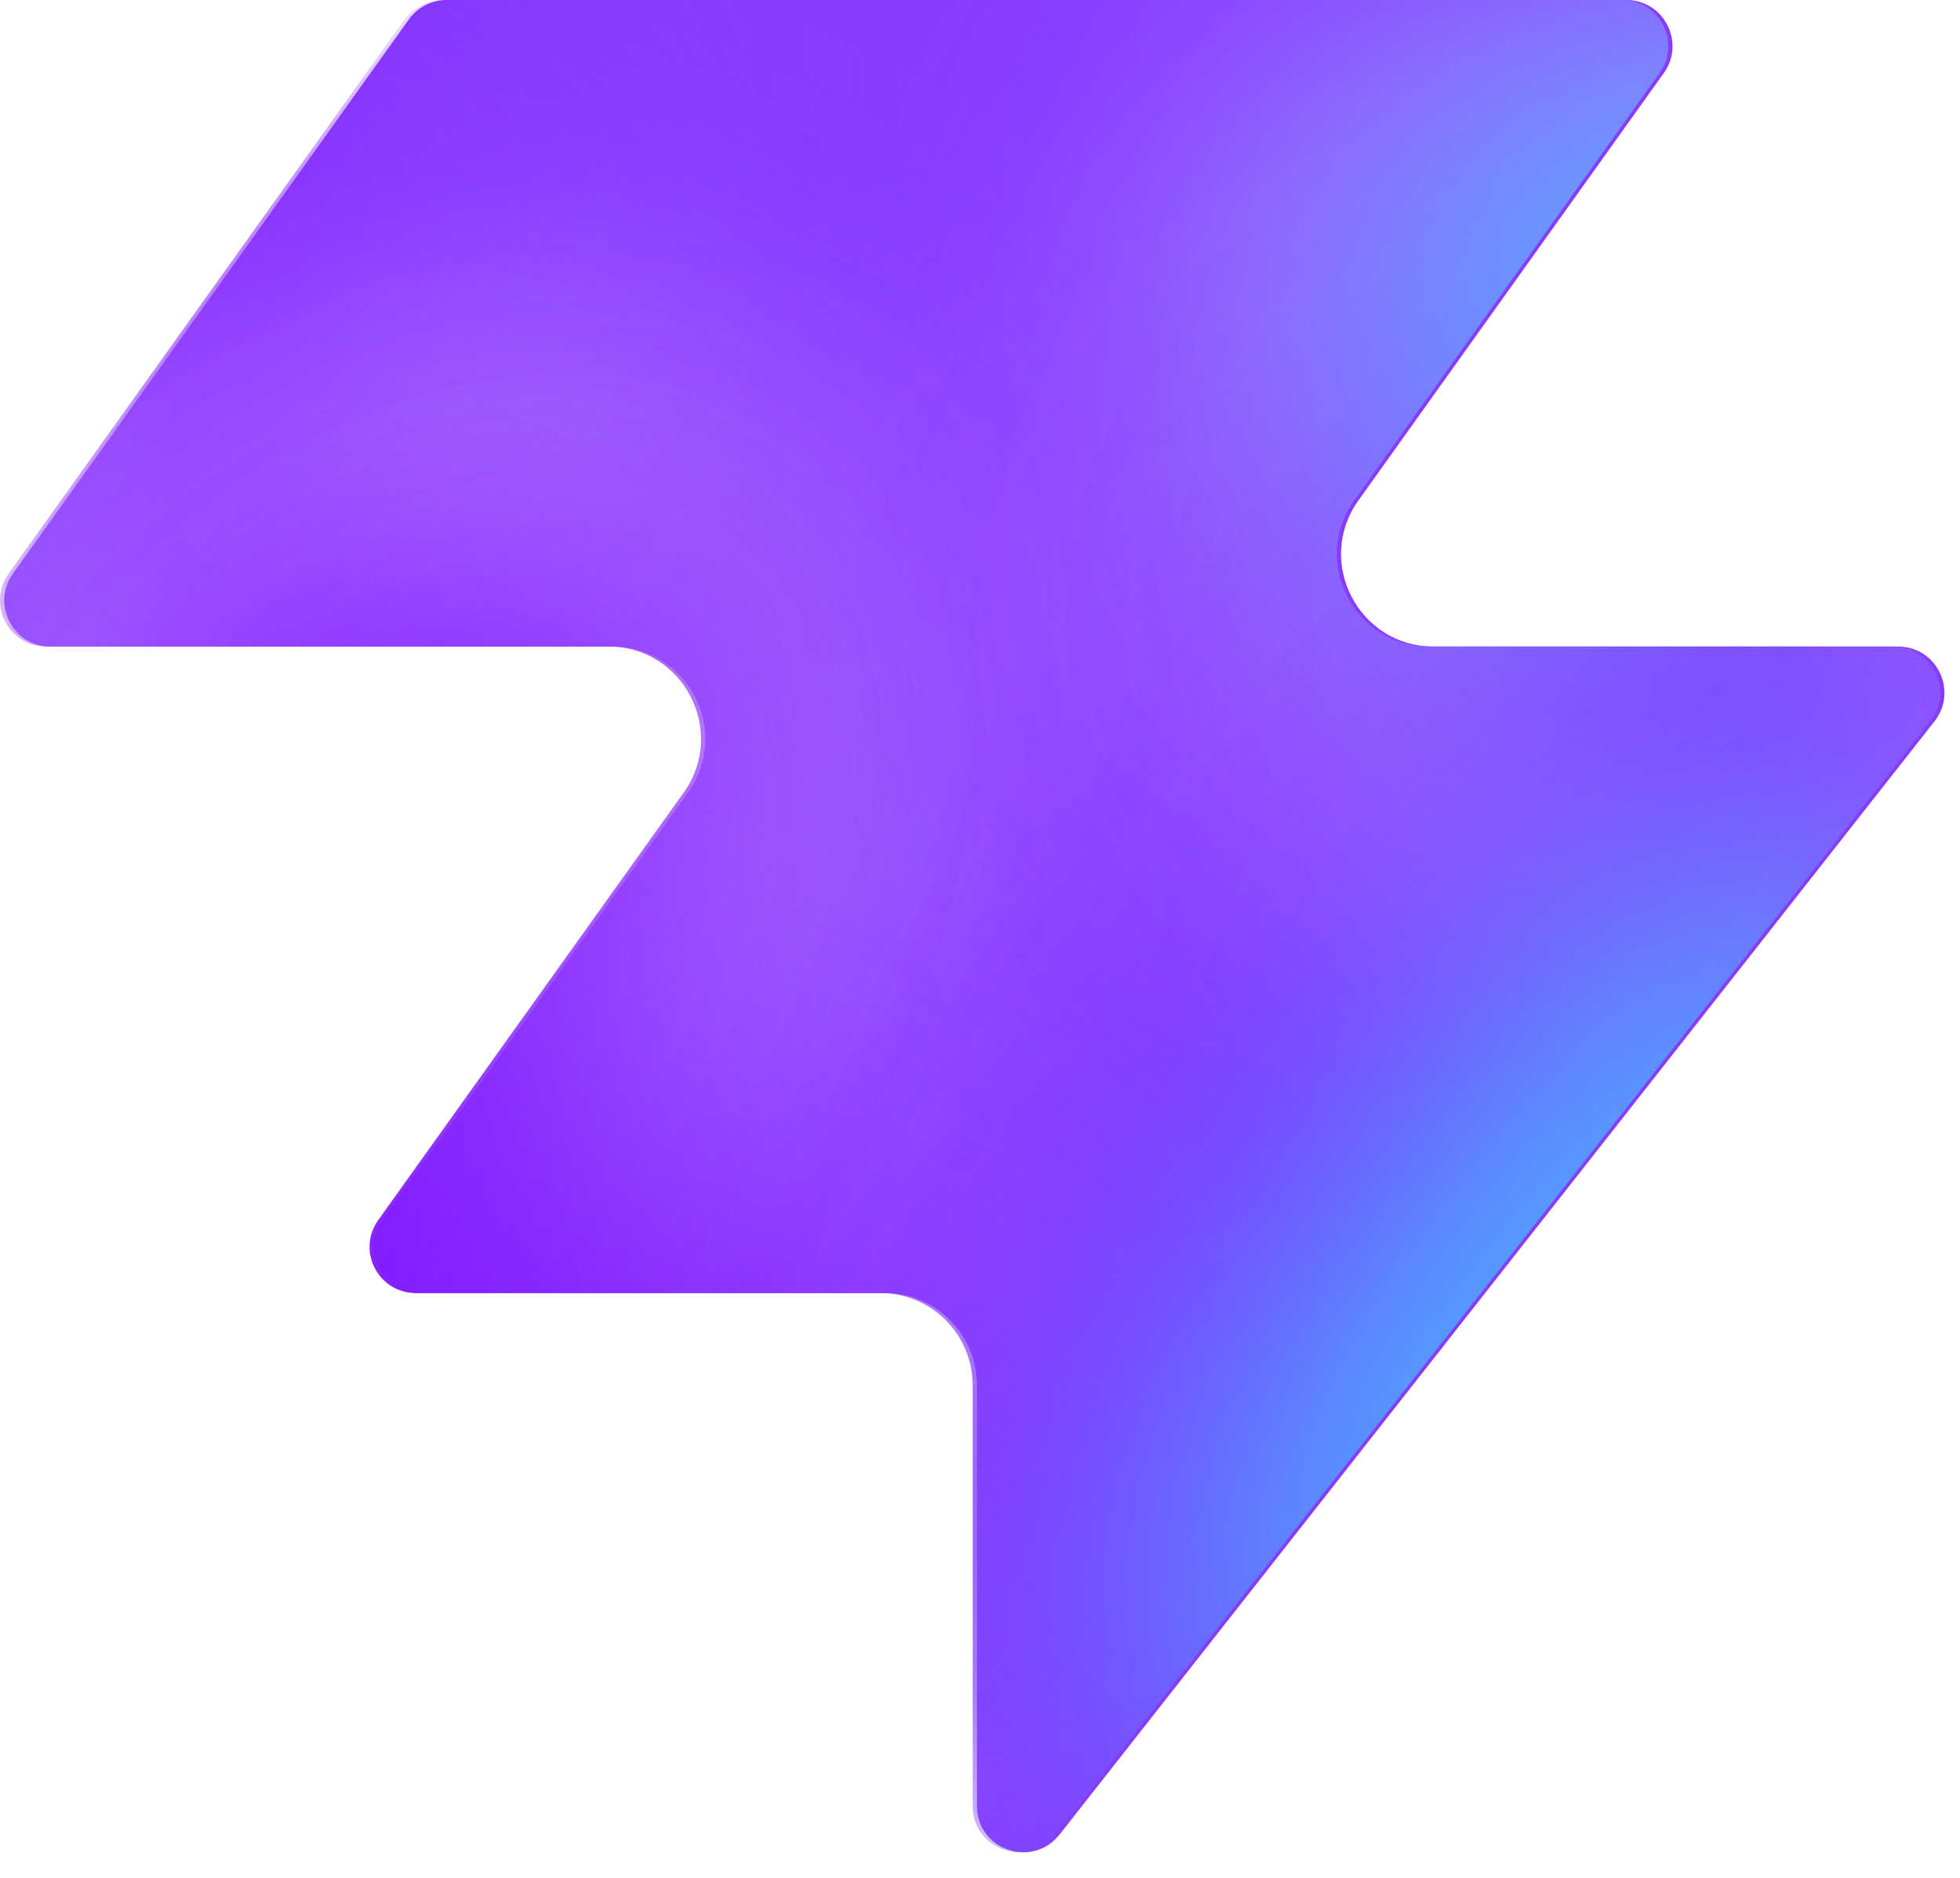
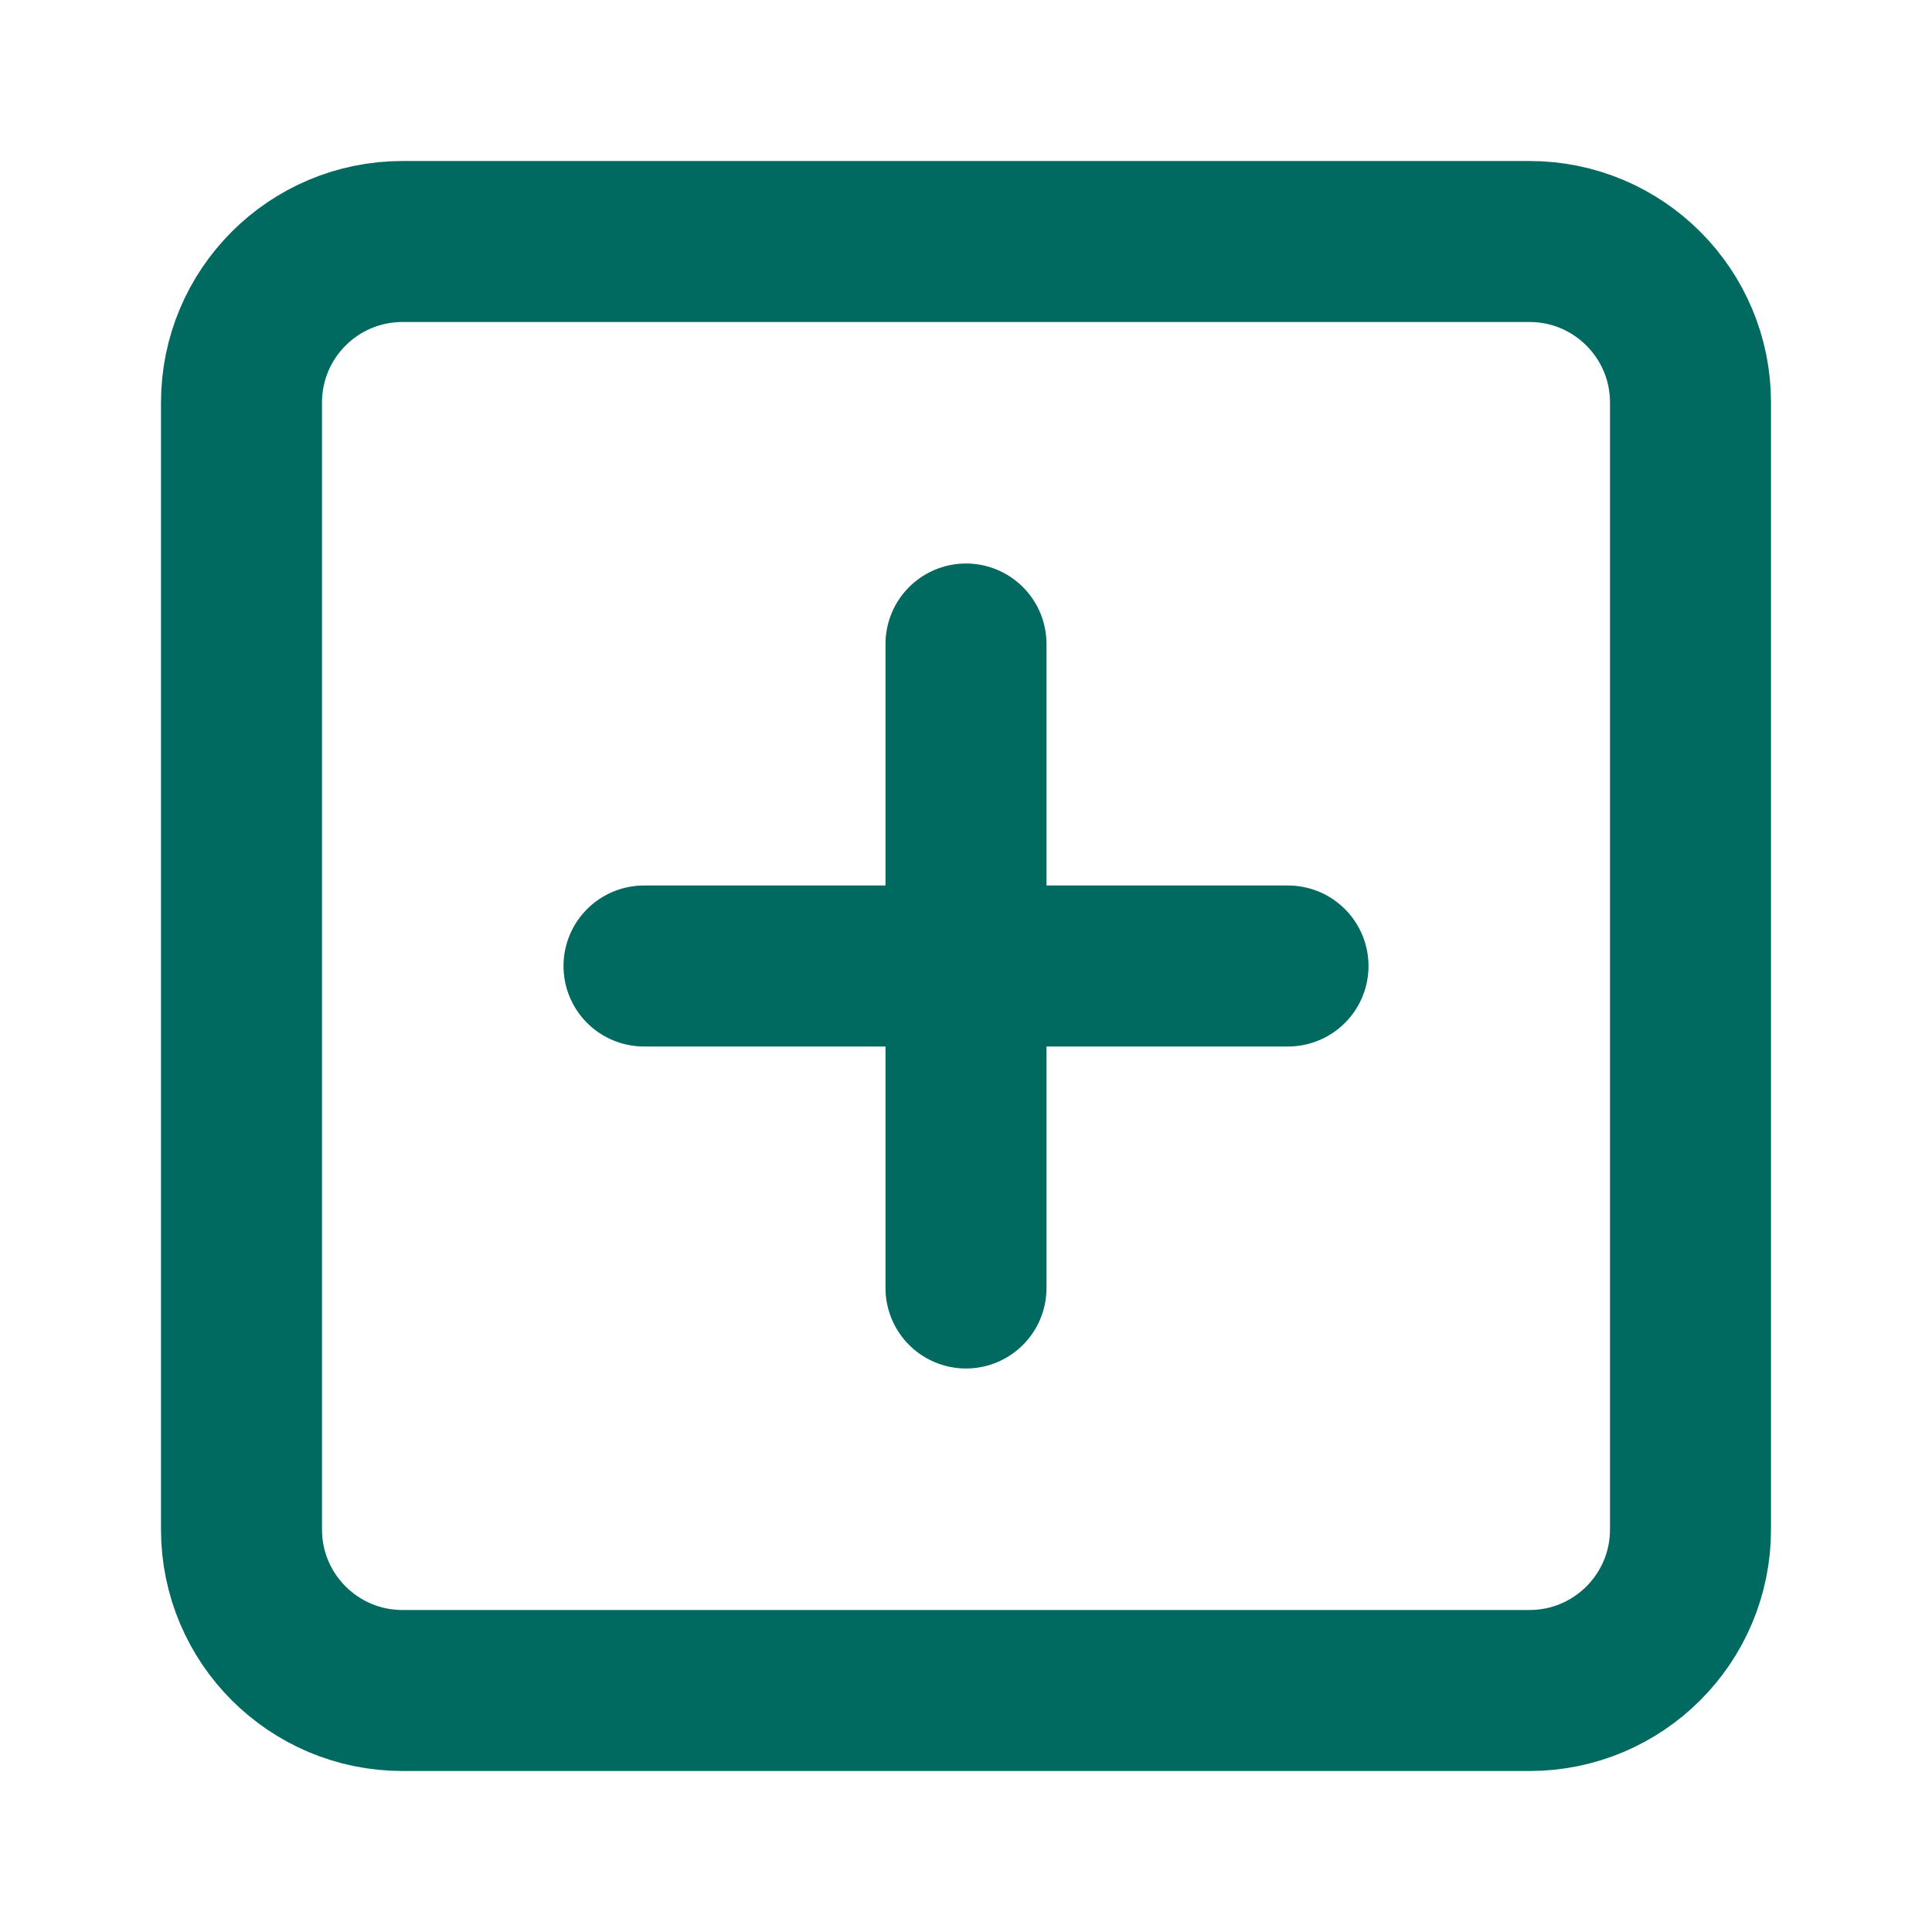
- <svg xmlns="http://www.w3.org/2000/svg" width="48" height="46" fill="none" viewBox="0 0 48 46">
-   <path fill="#863bff" d="M25.946 44.938c-.664.845-2.021.375-2.021-.698V33.937a2.26 2.26 0 0 0-2.262-2.262H10.287c-.92 0-1.456-1.04-.92-1.788l7.48-10.471c1.07-1.497 0-3.578-1.842-3.578H1.237c-.92 0-1.456-1.04-.92-1.788L10.013.474c.214-.297.556-.474.92-.474h28.894c.92 0 1.456 1.04.92 1.788l-7.48 10.471c-1.07 1.498 0 3.579 1.842 3.579h11.377c.943 0 1.473 1.088.89 1.83L25.947 44.94z" style="fill:#863bff;fill:color(display-p3 .525 .23 1);fill-opacity:1" />
-   <mask id="a" width="48" height="46" x="0" y="0" maskUnits="userSpaceOnUse" style="mask-type:alpha">
-     <path fill="#000" d="M25.842 44.938c-.664.844-2.021.375-2.021-.698V33.937a2.26 2.26 0 0 0-2.262-2.262H10.183c-.92 0-1.456-1.04-.92-1.788l7.48-10.471c1.07-1.498 0-3.579-1.842-3.579H1.133c-.92 0-1.456-1.04-.92-1.787L9.91.473c.214-.297.556-.474.92-.474h28.894c.92 0 1.456 1.04.92 1.788l-7.48 10.471c-1.07 1.498 0 3.578 1.842 3.578h11.377c.943 0 1.473 1.088.89 1.832L25.843 44.94z" style="fill:#000;fill-opacity:1" />
-   </mask>
-   <g mask="url(#a)">
-     <g filter="url(#b)">
-       <ellipse cx="5.508" cy="14.704" fill="#ede6ff" rx="5.508" ry="14.704" style="fill:#ede6ff;fill:color(display-p3 .927 .903 1);fill-opacity:1" transform="matrix(.00324 1 1 -.00324 -4.47 31.516)" />
-     </g>
-     <g filter="url(#c)">
-       <ellipse cx="10.399" cy="29.851" fill="#ede6ff" rx="10.399" ry="29.851" style="fill:#ede6ff;fill:color(display-p3 .927 .903 1);fill-opacity:1" transform="matrix(.00324 1 1 -.00324 -39.328 7.883)" />
-     </g>
-     <g filter="url(#d)">
-       <ellipse cx="5.508" cy="30.487" fill="#7e14ff" rx="5.508" ry="30.487" style="fill:#7e14ff;fill:color(display-p3 .492 .077 1);fill-opacity:1" transform="rotate(89.814 -25.913 -14.639)scale(1 -1)" />
-     </g>
-     <g filter="url(#e)">
-       <ellipse cx="5.508" cy="30.599" fill="#7e14ff" rx="5.508" ry="30.599" style="fill:#7e14ff;fill:color(display-p3 .492 .077 1);fill-opacity:1" transform="rotate(89.814 -32.644 -3.334)scale(1 -1)" />
-     </g>
-     <g filter="url(#f)">
-       <ellipse cx="5.508" cy="30.599" fill="#7e14ff" rx="5.508" ry="30.599" style="fill:#7e14ff;fill:color(display-p3 .492 .077 1);fill-opacity:1" transform="matrix(.00324 1 1 -.00324 -34.34 30.47)" />
-     </g>
-     <g filter="url(#g)">
-       <ellipse cx="14.072" cy="22.078" fill="#ede6ff" rx="14.072" ry="22.078" style="fill:#ede6ff;fill:color(display-p3 .927 .903 1);fill-opacity:1" transform="rotate(93.35 24.506 48.493)scale(-1 1)" />
-     </g>
-     <g filter="url(#h)">
-       <ellipse cx="3.47" cy="21.501" fill="#7e14ff" rx="3.47" ry="21.501" style="fill:#7e14ff;fill:color(display-p3 .492 .077 1);fill-opacity:1" transform="rotate(89.009 28.708 47.59)scale(-1 1)" />
-     </g>
-     <g filter="url(#i)">
-       <ellipse cx="3.47" cy="21.501" fill="#7e14ff" rx="3.47" ry="21.501" style="fill:#7e14ff;fill:color(display-p3 .492 .077 1);fill-opacity:1" transform="rotate(89.009 28.708 47.59)scale(-1 1)" />
-     </g>
-     <g filter="url(#j)">
-       <ellipse cx=".387" cy="8.972" fill="#7e14ff" rx="4.407" ry="29.108" style="fill:#7e14ff;fill:color(display-p3 .492 .077 1);fill-opacity:1" transform="rotate(39.51 .387 8.972)" />
-     </g>
-     <g filter="url(#k)">
-       <ellipse cx="47.523" cy="-6.092" fill="#7e14ff" rx="4.407" ry="29.108" style="fill:#7e14ff;fill:color(display-p3 .492 .077 1);fill-opacity:1" transform="rotate(37.892 47.523 -6.092)" />
-     </g>
-     <g filter="url(#l)">
-       <ellipse cx="41.412" cy="6.333" fill="#47bfff" rx="5.971" ry="9.665" style="fill:#47bfff;fill:color(display-p3 .28 .748 1);fill-opacity:1" transform="rotate(37.892 41.412 6.333)" />
-     </g>
-     <g filter="url(#m)">
-       <ellipse cx="-1.879" cy="38.332" fill="#7e14ff" rx="4.407" ry="29.108" style="fill:#7e14ff;fill:color(display-p3 .492 .077 1);fill-opacity:1" transform="rotate(37.892 -1.88 38.332)" />
-     </g>
-     <g filter="url(#n)">
-       <ellipse cx="-1.879" cy="38.332" fill="#7e14ff" rx="4.407" ry="29.108" style="fill:#7e14ff;fill:color(display-p3 .492 .077 1);fill-opacity:1" transform="rotate(37.892 -1.88 38.332)" />
-     </g>
-     <g filter="url(#o)">
-       <ellipse cx="35.651" cy="29.907" fill="#7e14ff" rx="4.407" ry="29.108" style="fill:#7e14ff;fill:color(display-p3 .492 .077 1);fill-opacity:1" transform="rotate(37.892 35.651 29.907)" />
-     </g>
-     <g filter="url(#p)">
-       <ellipse cx="38.418" cy="32.4" fill="#47bfff" rx="5.971" ry="15.297" style="fill:#47bfff;fill:color(display-p3 .28 .748 1);fill-opacity:1" transform="rotate(37.892 38.418 32.4)" />
-     </g>
-   </g>
-   <defs>
-     <filter id="b" width="60.045" height="41.654" x="-19.77" y="16.149" color-interpolation-filters="sRGB" filterUnits="userSpaceOnUse">
-       <feFlood flood-opacity="0" result="BackgroundImageFix" />
-       <feBlend in="SourceGraphic" in2="BackgroundImageFix" result="shape" />
-       <feGaussianBlur result="effect1_foregroundBlur_2002_17158" stdDeviation="7.659" />
-     </filter>
-     <filter id="c" width="90.34" height="51.437" x="-54.613" y="-7.533" color-interpolation-filters="sRGB" filterUnits="userSpaceOnUse">
-       <feFlood flood-opacity="0" result="BackgroundImageFix" />
-       <feBlend in="SourceGraphic" in2="BackgroundImageFix" result="shape" />
-       <feGaussianBlur result="effect1_foregroundBlur_2002_17158" stdDeviation="7.659" />
-     </filter>
-     <filter id="d" width="79.355" height="29.4" x="-49.64" y="2.03" color-interpolation-filters="sRGB" filterUnits="userSpaceOnUse">
-       <feFlood flood-opacity="0" result="BackgroundImageFix" />
-       <feBlend in="SourceGraphic" in2="BackgroundImageFix" result="shape" />
-       <feGaussianBlur result="effect1_foregroundBlur_2002_17158" stdDeviation="4.596" />
-     </filter>
-     <filter id="e" width="79.579" height="29.4" x="-45.045" y="20.029" color-interpolation-filters="sRGB" filterUnits="userSpaceOnUse">
-       <feFlood flood-opacity="0" result="BackgroundImageFix" />
-       <feBlend in="SourceGraphic" in2="BackgroundImageFix" result="shape" />
-       <feGaussianBlur result="effect1_foregroundBlur_2002_17158" stdDeviation="4.596" />
-     </filter>
-     <filter id="f" width="79.579" height="29.4" x="-43.513" y="21.178" color-interpolation-filters="sRGB" filterUnits="userSpaceOnUse">
-       <feFlood flood-opacity="0" result="BackgroundImageFix" />
-       <feBlend in="SourceGraphic" in2="BackgroundImageFix" result="shape" />
-       <feGaussianBlur result="effect1_foregroundBlur_2002_17158" stdDeviation="4.596" />
-     </filter>
-     <filter id="g" width="74.749" height="58.852" x="15.756" y="-17.901" color-interpolation-filters="sRGB" filterUnits="userSpaceOnUse">
-       <feFlood flood-opacity="0" result="BackgroundImageFix" />
-       <feBlend in="SourceGraphic" in2="BackgroundImageFix" result="shape" />
-       <feGaussianBlur result="effect1_foregroundBlur_2002_17158" stdDeviation="7.659" />
-     </filter>
-     <filter id="h" width="61.377" height="25.362" x="23.548" y="2.284" color-interpolation-filters="sRGB" filterUnits="userSpaceOnUse">
-       <feFlood flood-opacity="0" result="BackgroundImageFix" />
-       <feBlend in="SourceGraphic" in2="BackgroundImageFix" result="shape" />
-       <feGaussianBlur result="effect1_foregroundBlur_2002_17158" stdDeviation="4.596" />
-     </filter>
-     <filter id="i" width="61.377" height="25.362" x="23.548" y="2.284" color-interpolation-filters="sRGB" filterUnits="userSpaceOnUse">
-       <feFlood flood-opacity="0" result="BackgroundImageFix" />
-       <feBlend in="SourceGraphic" in2="BackgroundImageFix" result="shape" />
-       <feGaussianBlur result="effect1_foregroundBlur_2002_17158" stdDeviation="4.596" />
-     </filter>
-     <filter id="j" width="56.045" height="63.649" x="-27.636" y="-22.853" color-interpolation-filters="sRGB" filterUnits="userSpaceOnUse">
-       <feFlood flood-opacity="0" result="BackgroundImageFix" />
-       <feBlend in="SourceGraphic" in2="BackgroundImageFix" result="shape" />
-       <feGaussianBlur result="effect1_foregroundBlur_2002_17158" stdDeviation="4.596" />
-     </filter>
-     <filter id="k" width="54.814" height="64.646" x="20.116" y="-38.415" color-interpolation-filters="sRGB" filterUnits="userSpaceOnUse">
-       <feFlood flood-opacity="0" result="BackgroundImageFix" />
-       <feBlend in="SourceGraphic" in2="BackgroundImageFix" result="shape" />
-       <feGaussianBlur result="effect1_foregroundBlur_2002_17158" stdDeviation="4.596" />
-     </filter>
-     <filter id="l" width="33.541" height="35.313" x="24.641" y="-11.323" color-interpolation-filters="sRGB" filterUnits="userSpaceOnUse">
-       <feFlood flood-opacity="0" result="BackgroundImageFix" />
-       <feBlend in="SourceGraphic" in2="BackgroundImageFix" result="shape" />
-       <feGaussianBlur result="effect1_foregroundBlur_2002_17158" stdDeviation="4.596" />
-     </filter>
-     <filter id="m" width="54.814" height="64.646" x="-29.286" y="6.009" color-interpolation-filters="sRGB" filterUnits="userSpaceOnUse">
-       <feFlood flood-opacity="0" result="BackgroundImageFix" />
-       <feBlend in="SourceGraphic" in2="BackgroundImageFix" result="shape" />
-       <feGaussianBlur result="effect1_foregroundBlur_2002_17158" stdDeviation="4.596" />
-     </filter>
-     <filter id="n" width="54.814" height="64.646" x="-29.286" y="6.009" color-interpolation-filters="sRGB" filterUnits="userSpaceOnUse">
-       <feFlood flood-opacity="0" result="BackgroundImageFix" />
-       <feBlend in="SourceGraphic" in2="BackgroundImageFix" result="shape" />
-       <feGaussianBlur result="effect1_foregroundBlur_2002_17158" stdDeviation="4.596" />
-     </filter>
-     <filter id="o" width="54.814" height="64.646" x="8.244" y="-2.416" color-interpolation-filters="sRGB" filterUnits="userSpaceOnUse">
-       <feFlood flood-opacity="0" result="BackgroundImageFix" />
-       <feBlend in="SourceGraphic" in2="BackgroundImageFix" result="shape" />
-       <feGaussianBlur result="effect1_foregroundBlur_2002_17158" stdDeviation="4.596" />
-     </filter>
-     <filter id="p" width="39.409" height="43.623" x="18.713" y="10.588" color-interpolation-filters="sRGB" filterUnits="userSpaceOnUse">
-       <feFlood flood-opacity="0" result="BackgroundImageFix" />
-       <feBlend in="SourceGraphic" in2="BackgroundImageFix" result="shape" />
-       <feGaussianBlur result="effect1_foregroundBlur_2002_17158" stdDeviation="4.596" />
-     </filter>
-   </defs>
+ <svg xmlns="http://www.w3.org/2000/svg" width="24" height="24" viewBox="0 0 24 24" fill="none" stroke="#006a61" stroke-width="2" stroke-linecap="round" stroke-linejoin="round">
+   <rect width="18" height="18" x="3" y="3" rx="2" />
+   <path d="M8 12h8" />
+   <path d="M12 8v8" />
</svg>
